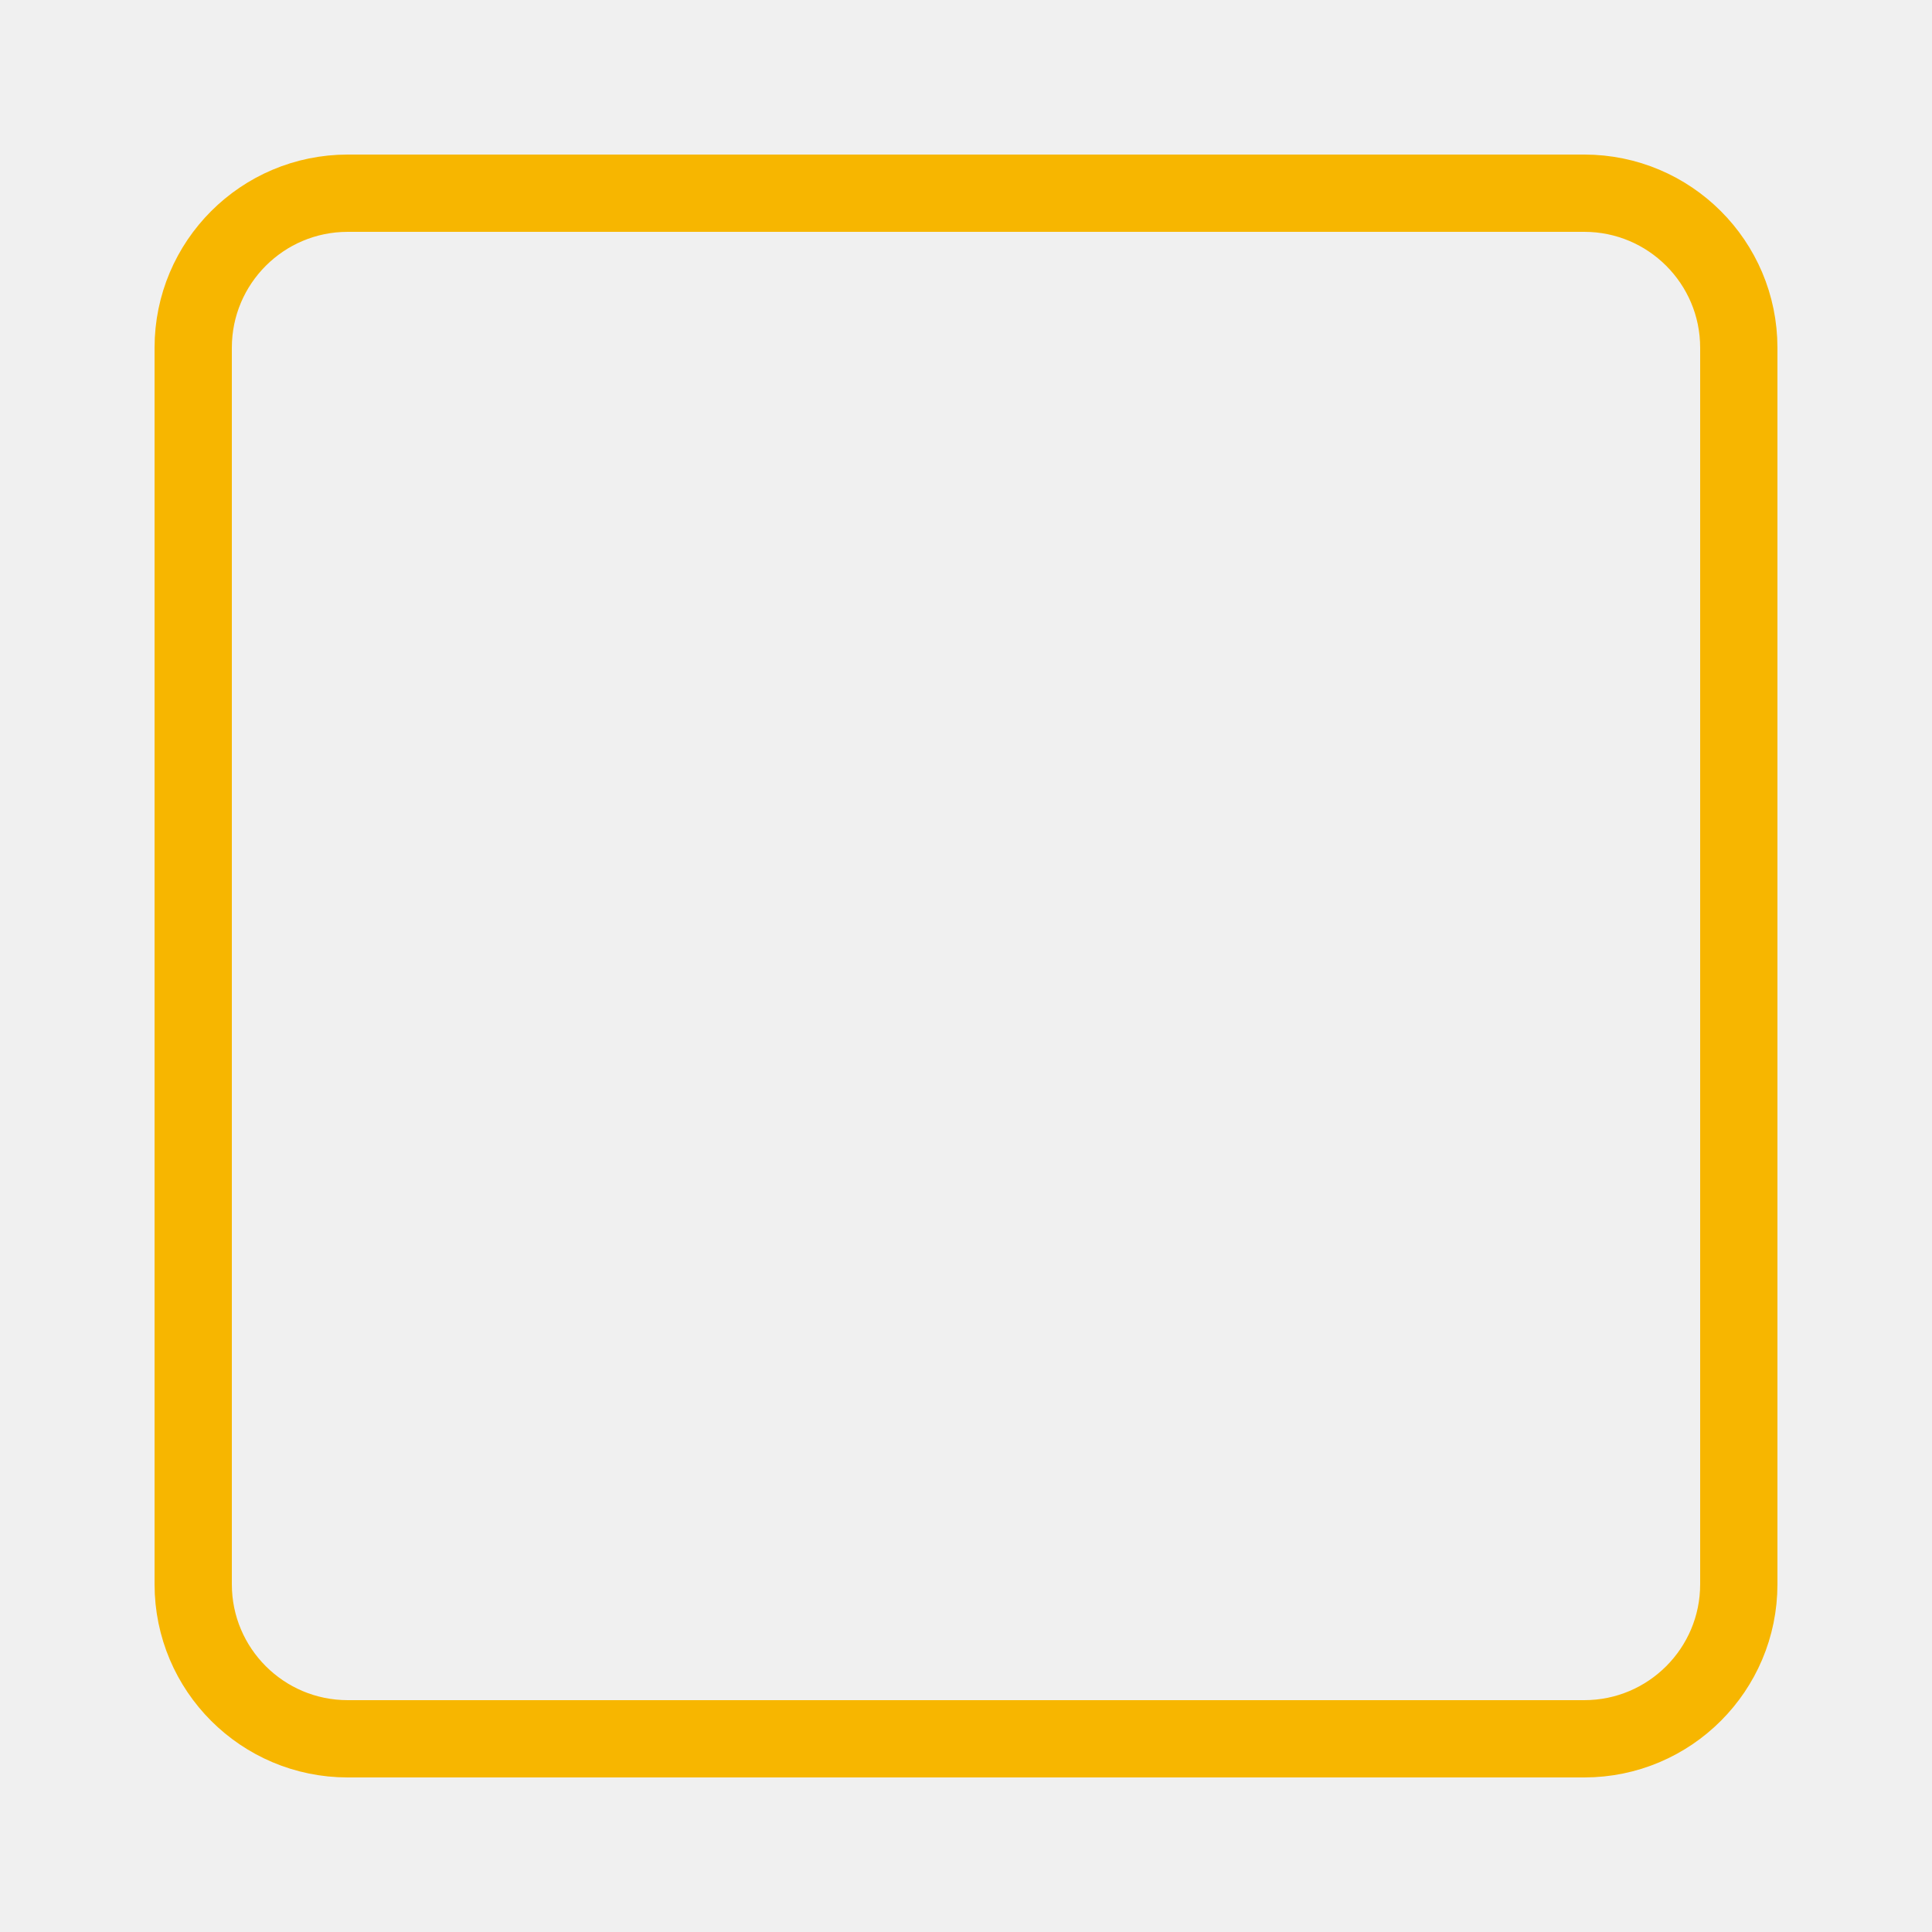
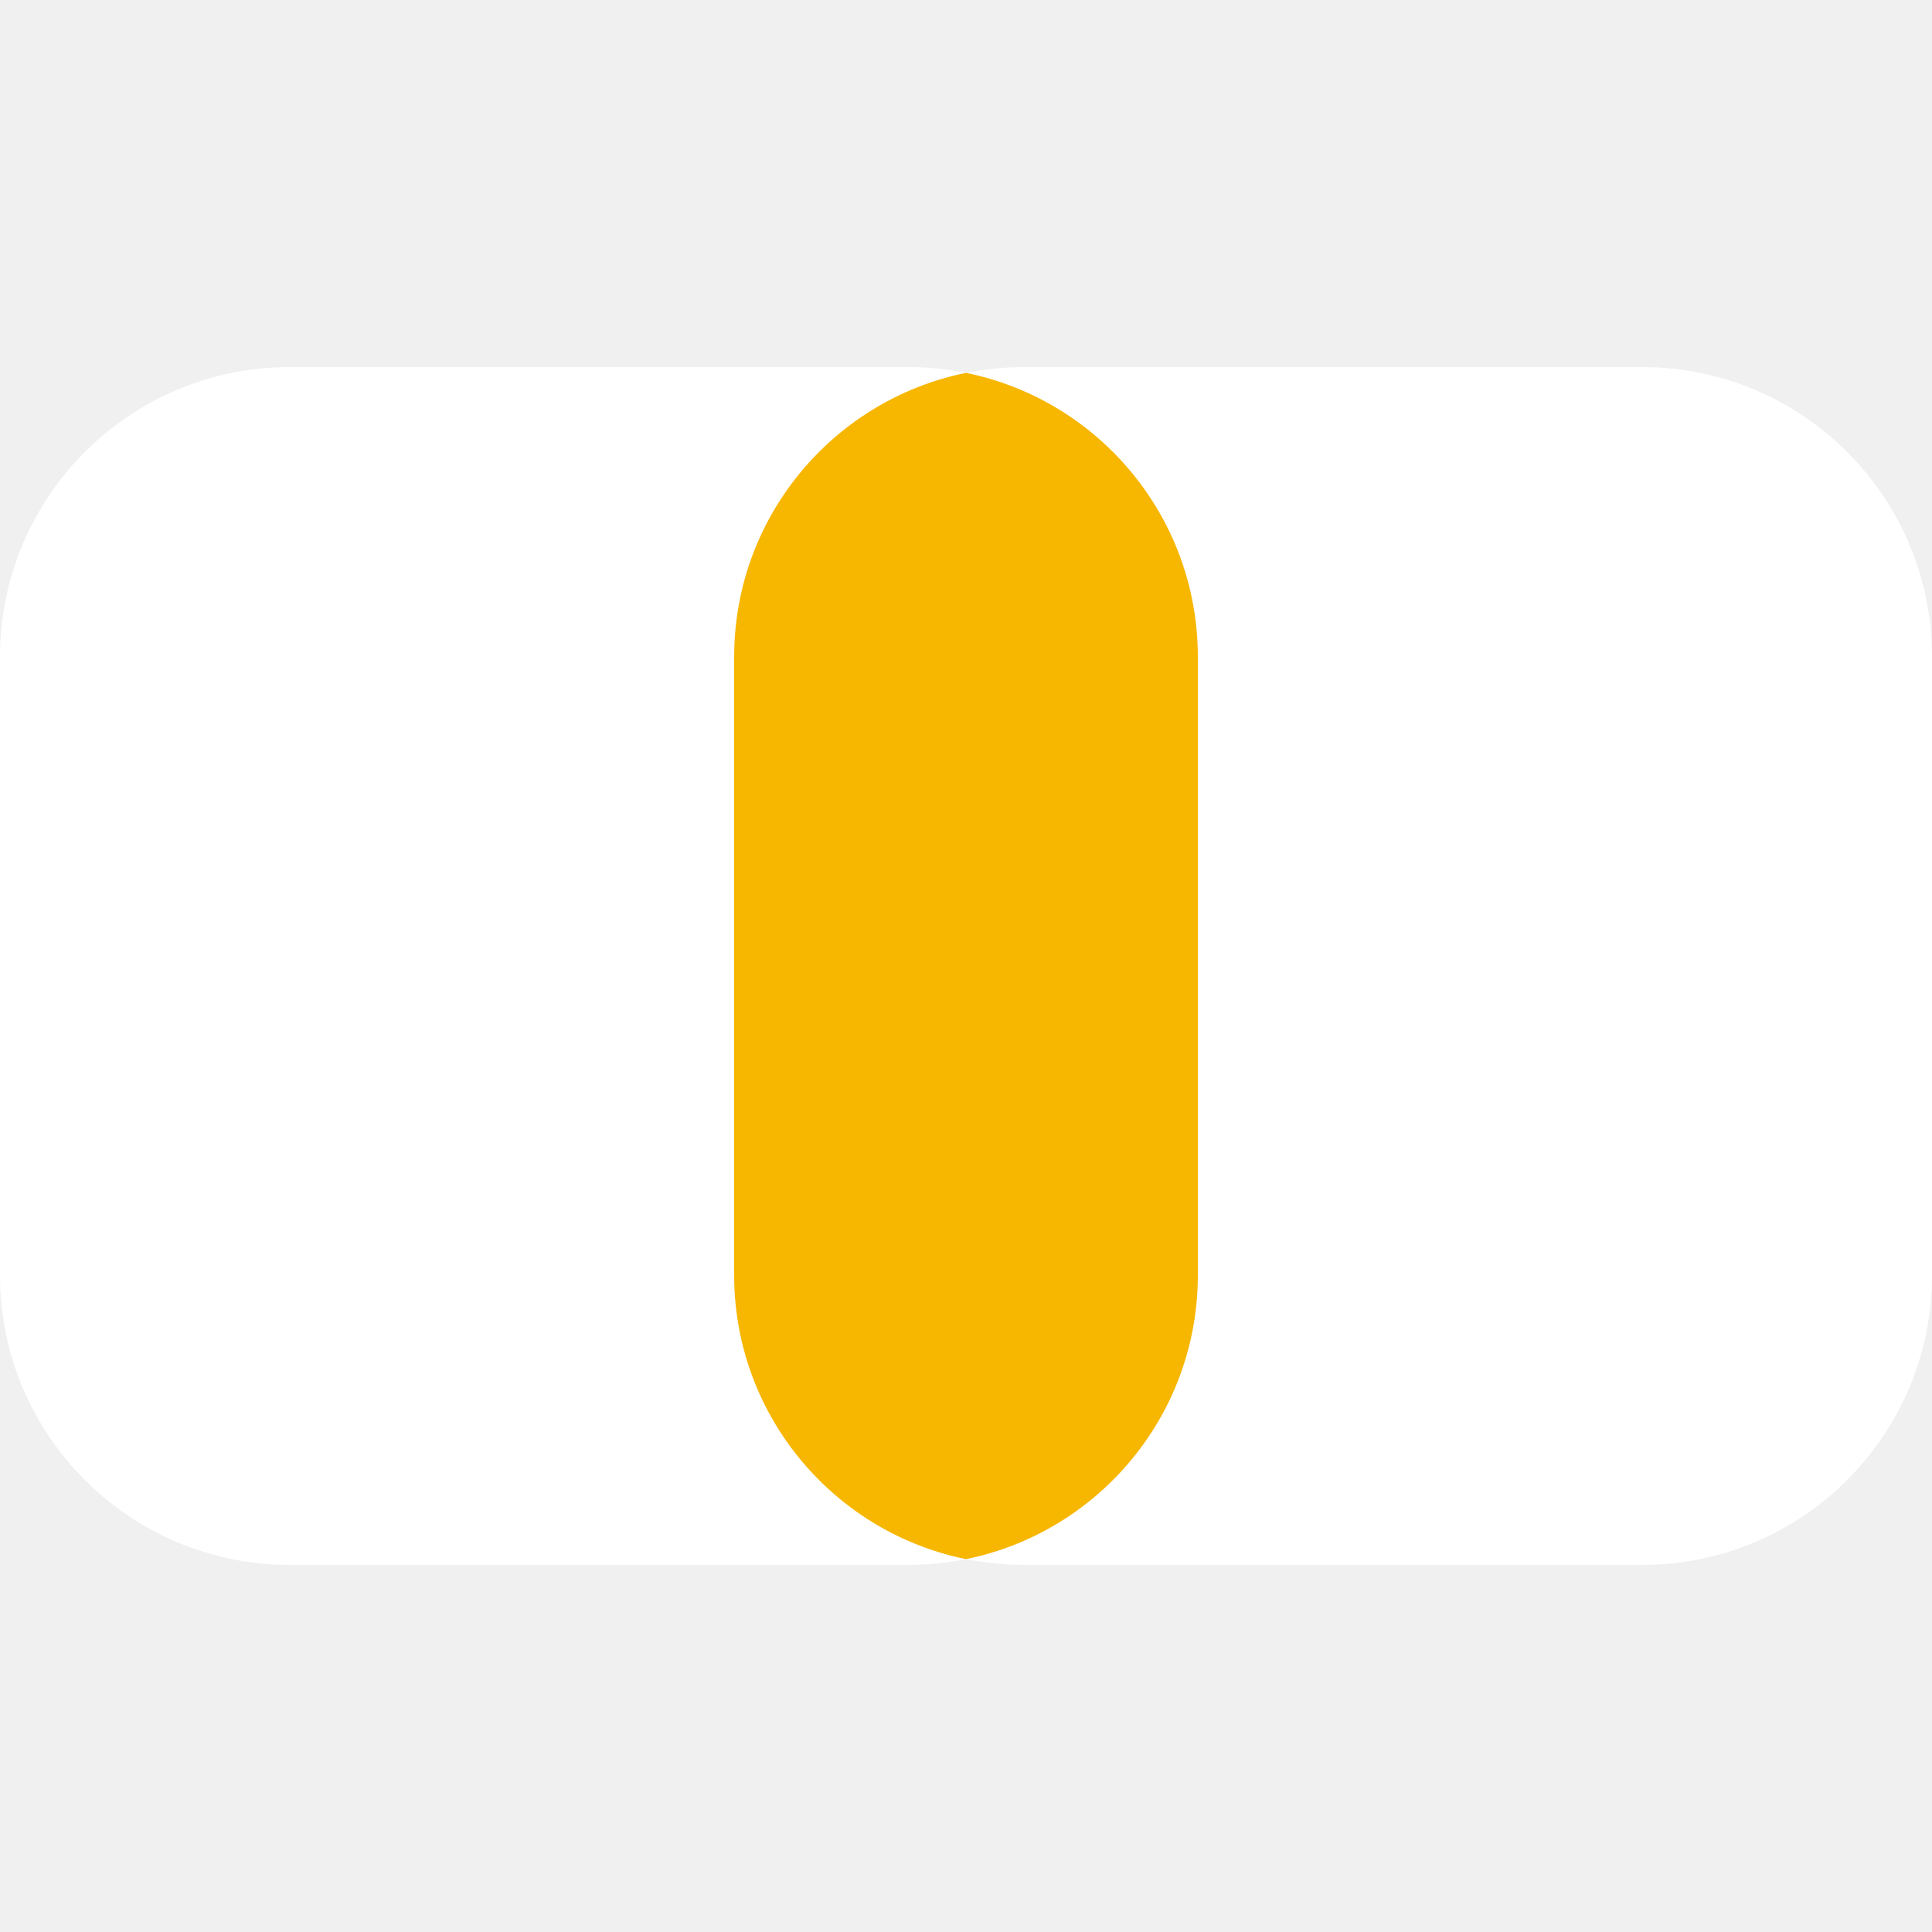
<svg xmlns="http://www.w3.org/2000/svg" width="100" height="100" viewBox="0 0 100 100">
-   <g transform="translate(0 0) scale(1)">
-     <rect x="0" y="0" width="100" height="100" rx="16" fill="none" />
-     <rect x="10" y="10" width="80" height="80" rx="8" fill="none" stroke="#F7B600" stroke-width="4" />
-     <rect x="0" y="42" width="46" height="16" rx="8" fill="transparent" />
+   <g transform="translate(0 19) scale(1)">
+     <defs>
+       <clipPath id="venn-0-19-100-a">
+         <rect x="0" y="0" width="62" height="62" rx="15" />
+       </clipPath>
+     </defs>
+     <rect data-plate="A" x="0" y="0" width="62" height="62" rx="15" fill="#FFFFFF" />
+     <rect data-plate="B" x="38" y="0" width="62" height="62" rx="15" fill="#FFFFFF" />
+     <g clip-path="url(#venn-0-19-100-a)">
+       <rect data-lens="1" x="38" y="0" width="62" height="62" rx="15" fill="#F7B600" />
+     </g>
  </g>
</svg>
